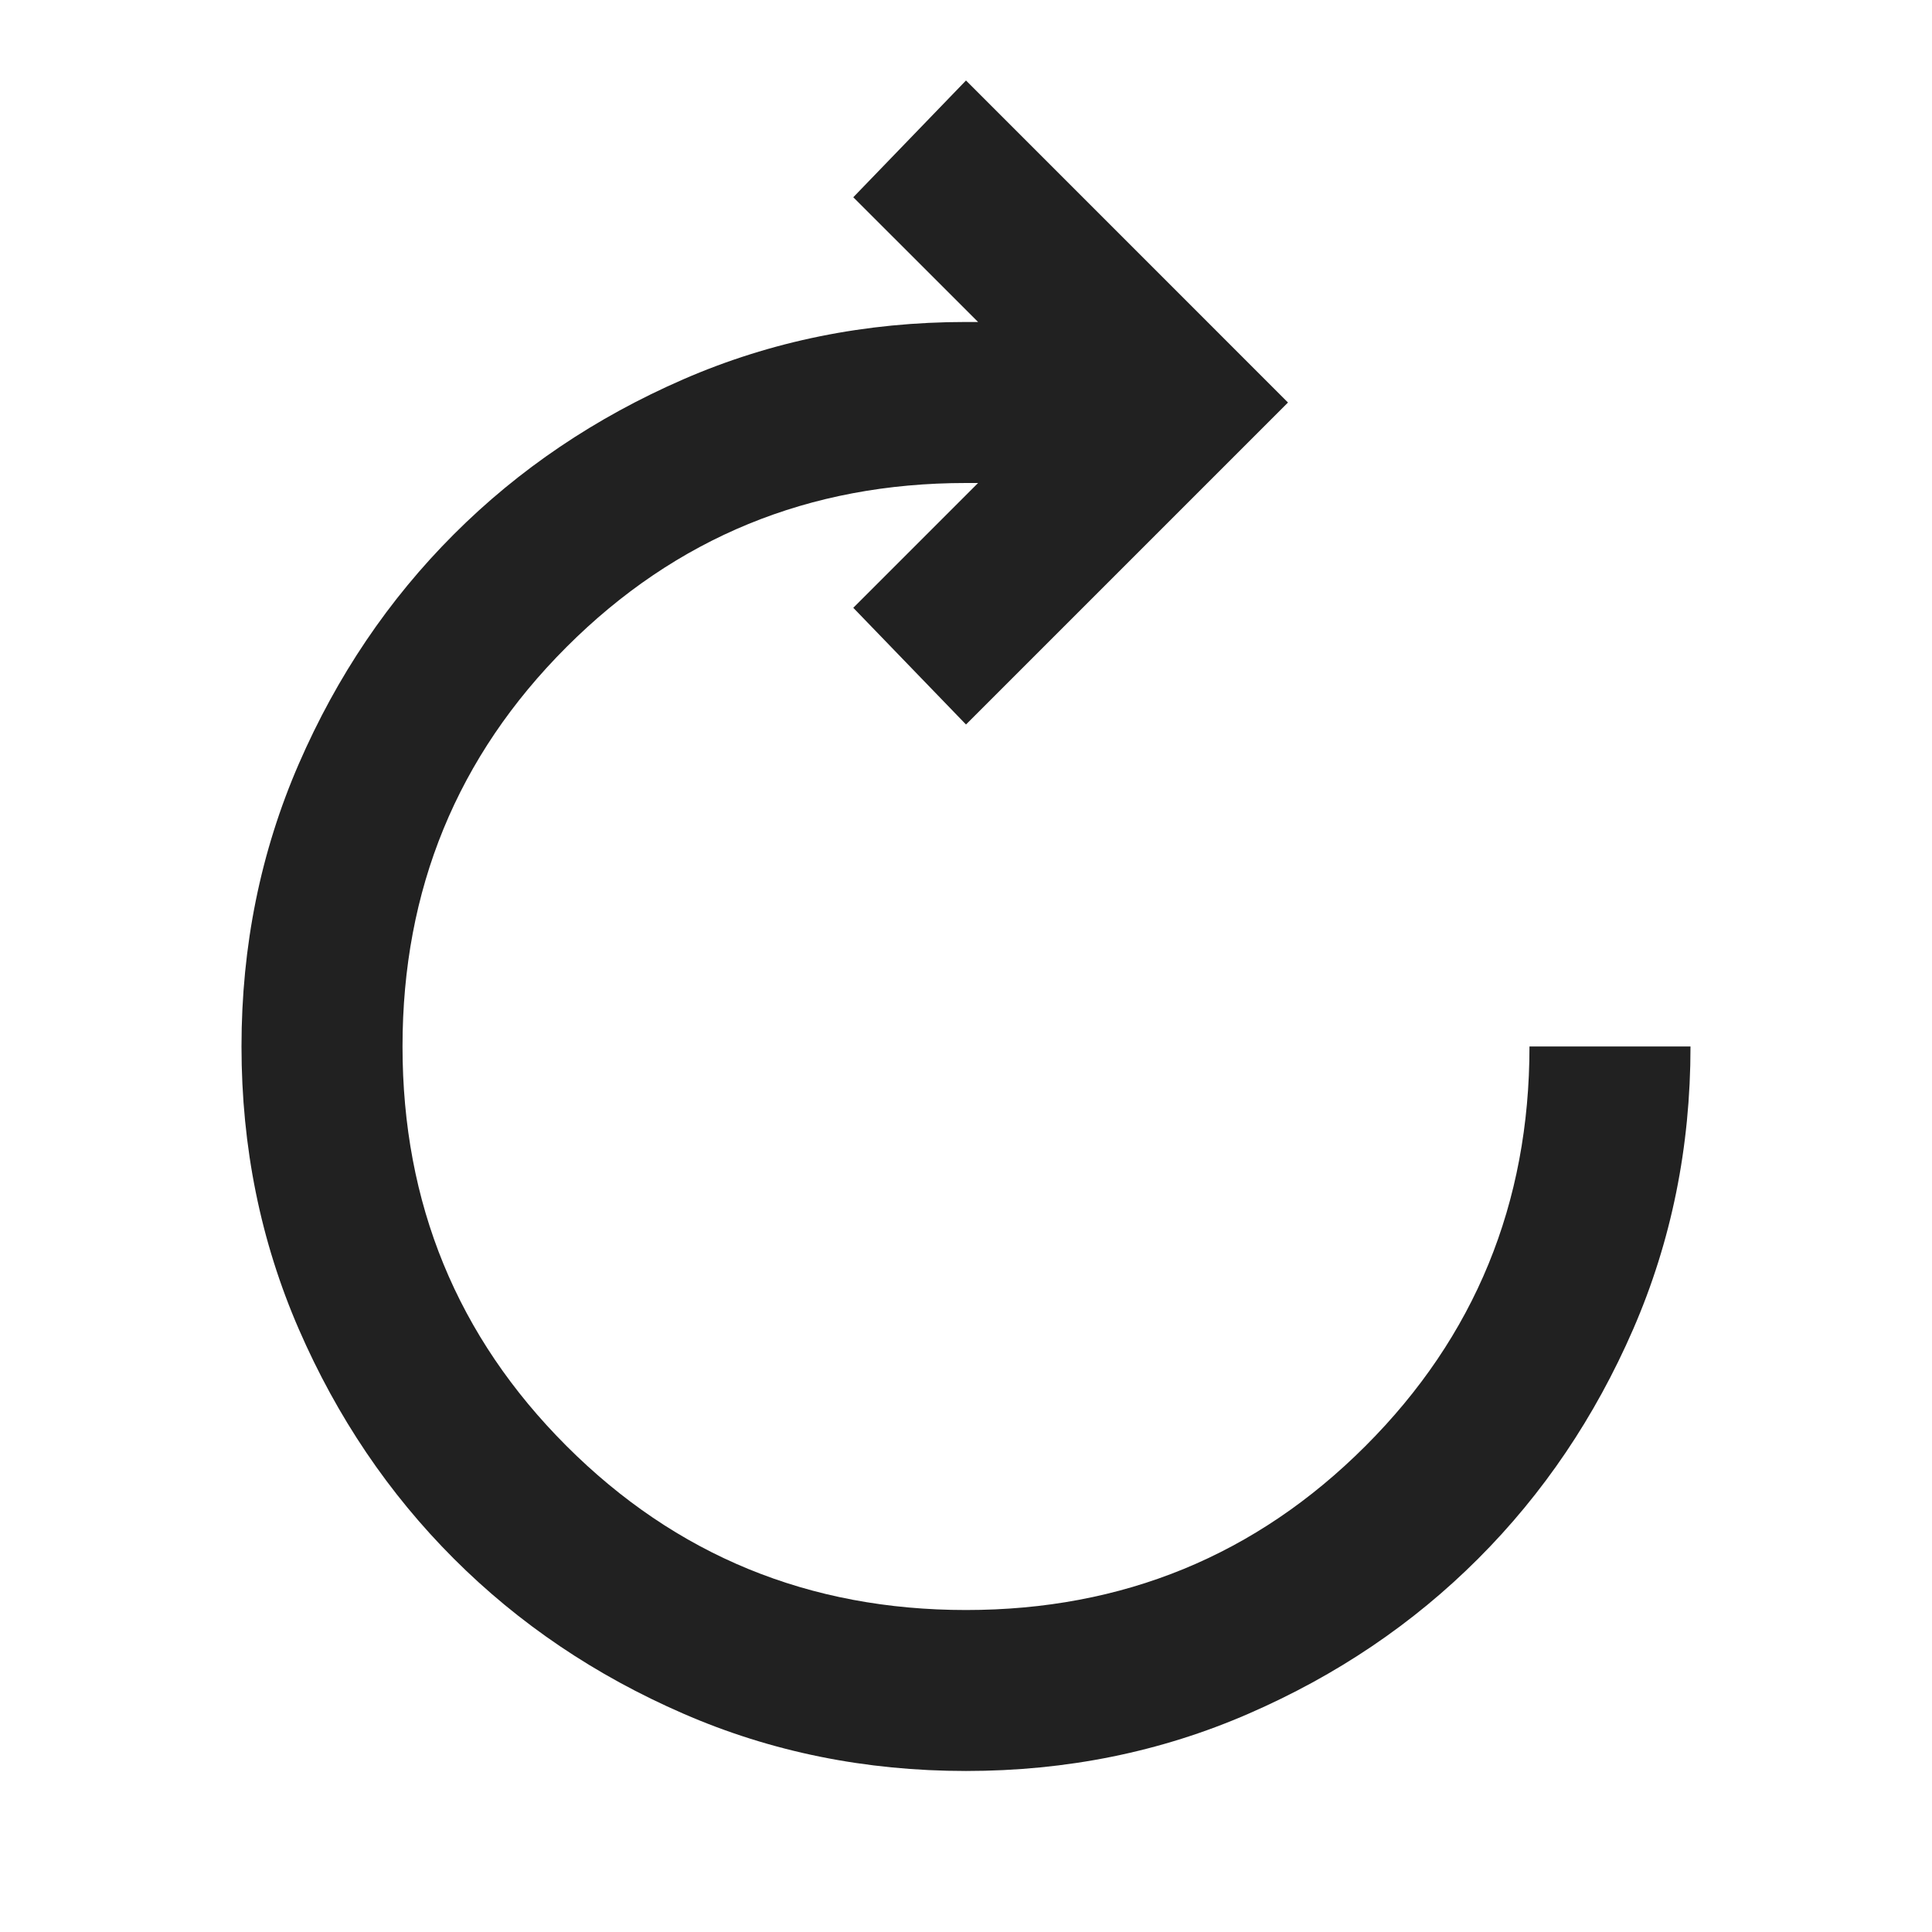
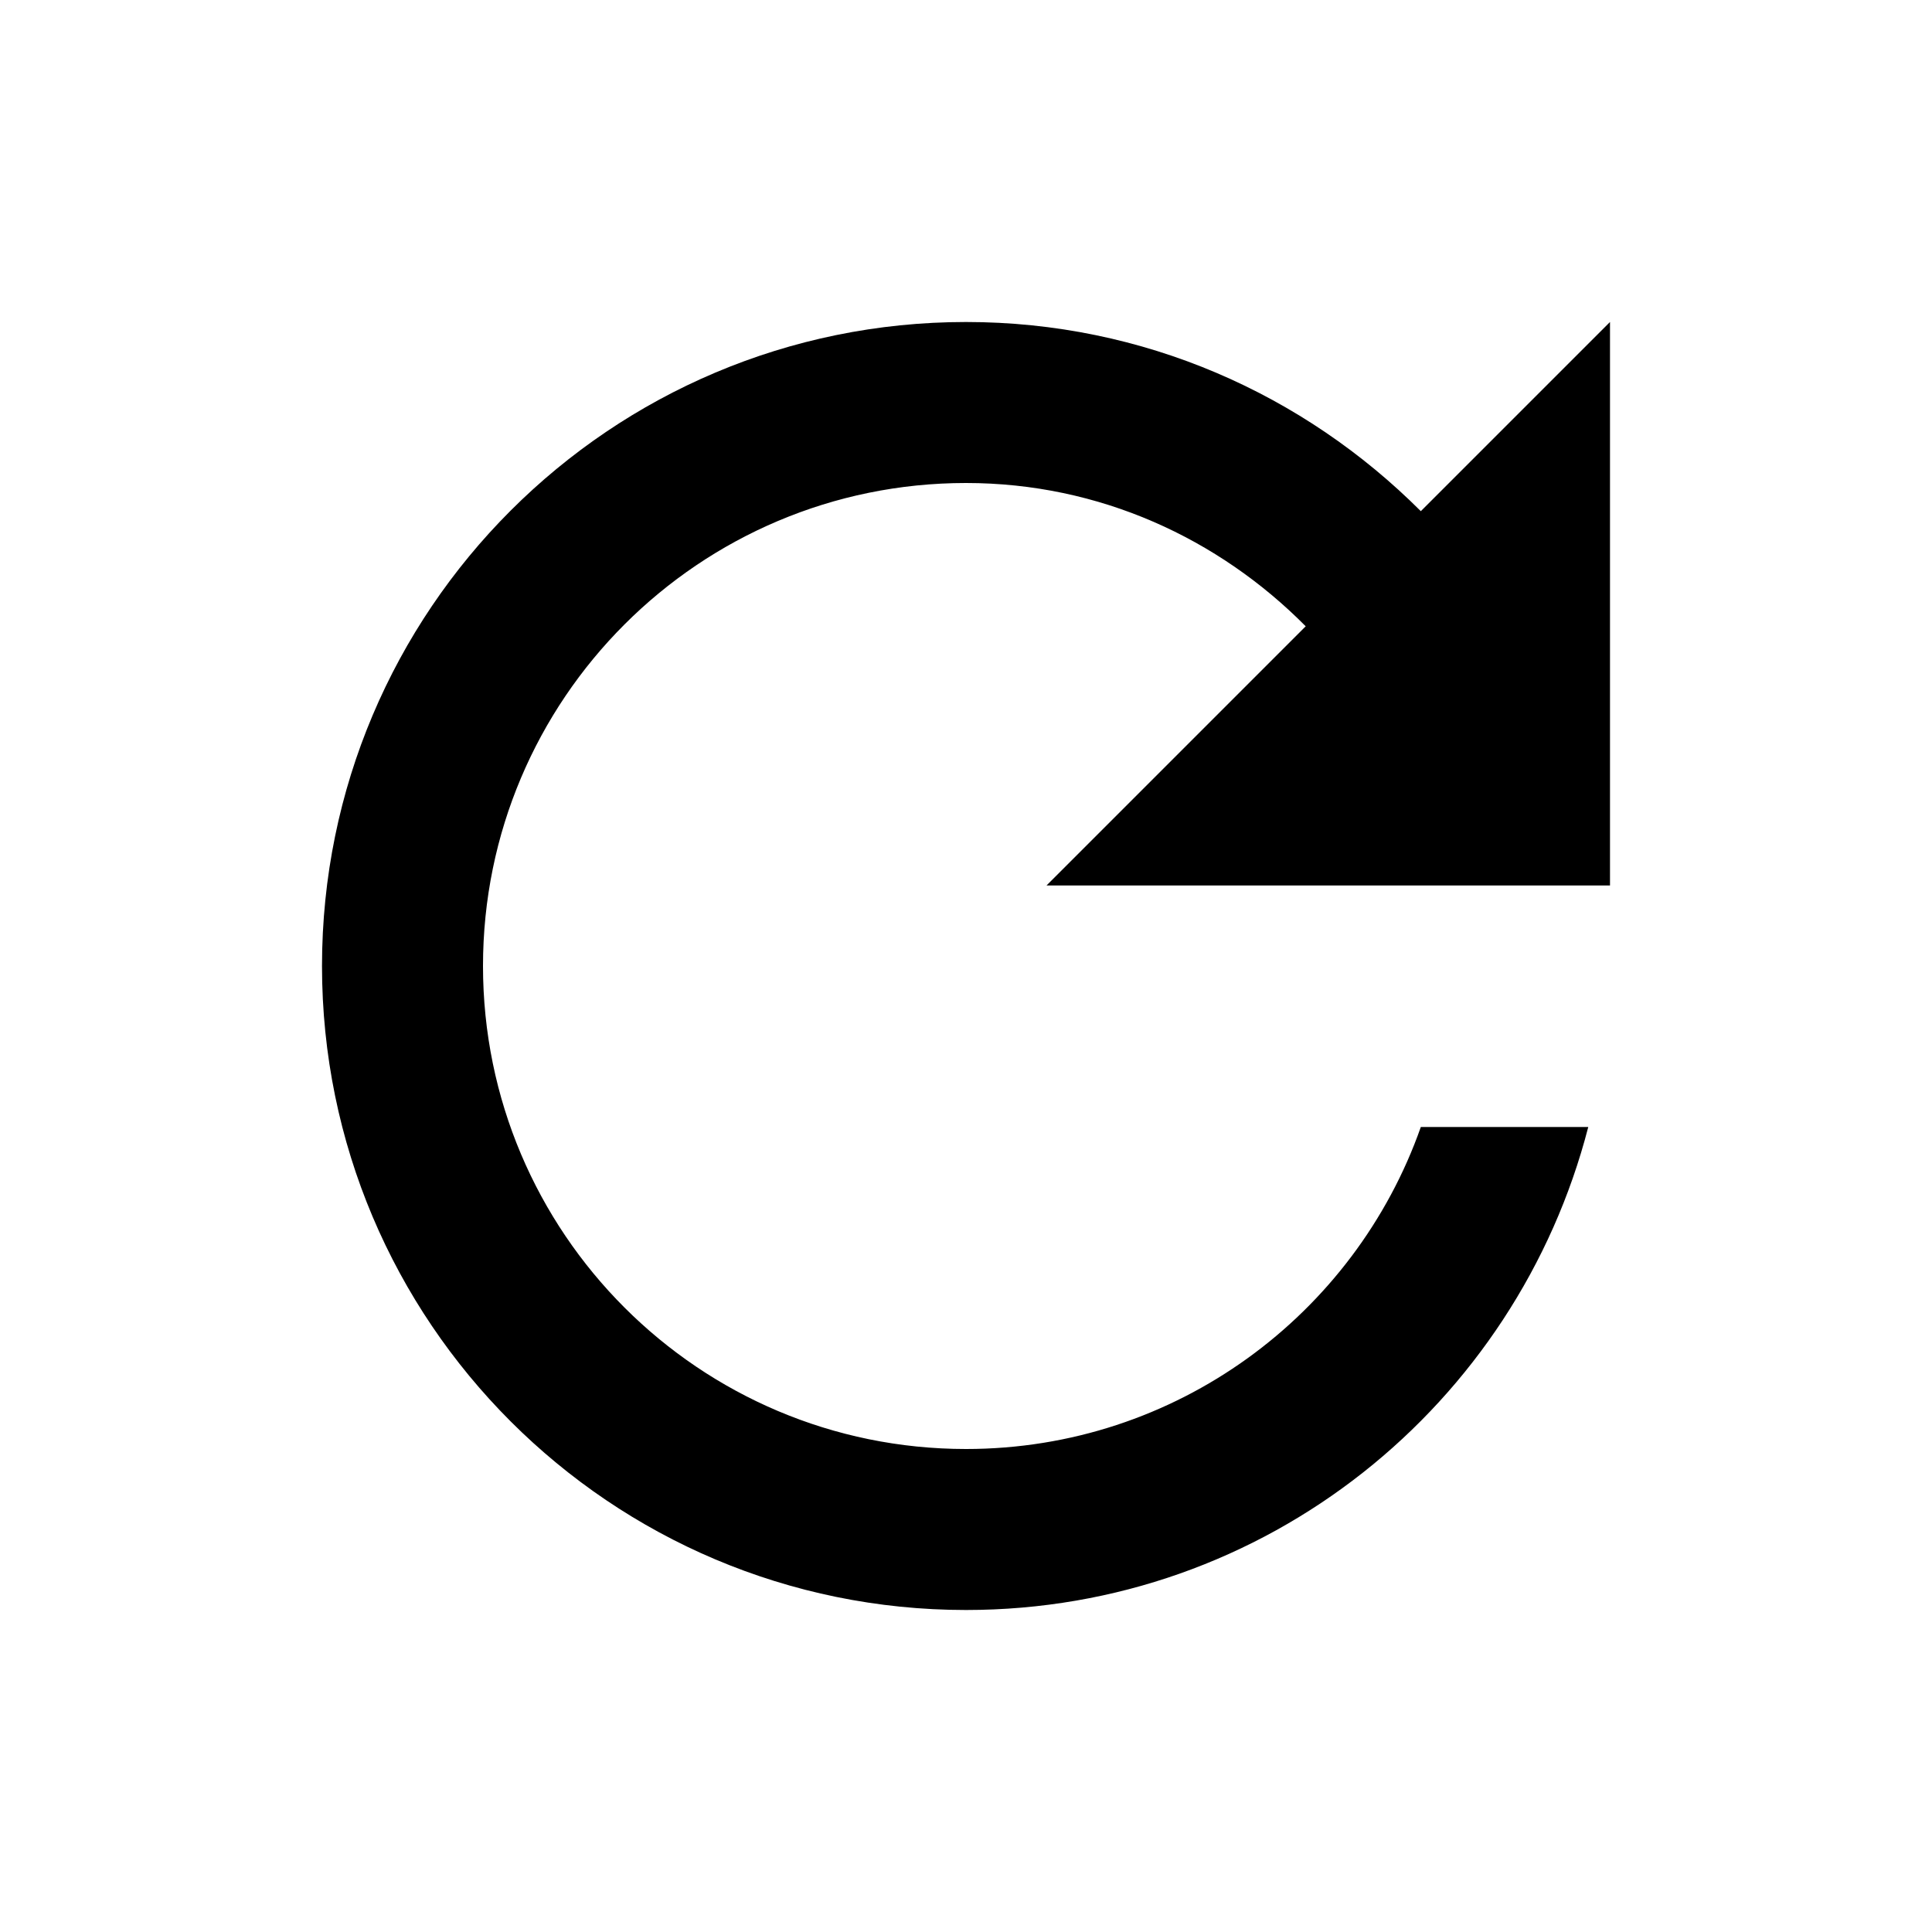
- <svg xmlns="http://www.w3.org/2000/svg" width="32" height="32" viewBox="0 0 32 32" fill="none">
-   <path d="M16 29.333C17.667 29.333 19.228 29.017 20.683 28.383C22.139 27.75 23.406 26.894 24.483 25.817C25.561 24.739 26.417 23.472 27.05 22.017C27.683 20.561 28 19 28 17.333H25.333C25.333 19.933 24.428 22.139 22.617 23.95C20.806 25.761 18.6 26.667 16 26.667C13.4 26.667 11.194 25.761 9.383 23.95C7.572 22.139 6.667 19.933 6.667 17.333C6.667 14.733 7.572 12.528 9.383 10.717C11.194 8.906 13.4 8 16 8H16.2L14.133 10.067L16 12L21.333 6.667L16 1.333L14.133 3.267L16.2 5.333H16C14.333 5.333 12.772 5.65 11.317 6.283C9.861 6.917 8.594 7.772 7.517 8.85C6.439 9.928 5.583 11.194 4.95 12.65C4.317 14.106 4 15.667 4 17.333C4 19 4.317 20.561 4.95 22.017C5.583 23.472 6.439 24.739 7.517 25.817C8.594 26.894 9.861 27.75 11.317 28.383C12.772 29.017 14.333 29.333 16 29.333Z" fill="#212121" />
+ <svg xmlns="http://www.w3.org/2000/svg" viewBox="0 0 24 24">
+   <path d="M17.65,6.35C16.2,4.9 14.21,4 12,4A8,8 0 0,0 4,12A8,8 0 0,0 12,20C15.73,20 18.84,17.45 19.73,14H17.65C16.83,16.33 14.61,18 12,18A6,6 0 0,1 6,12A6,6 0 0,1 12,6C13.66,6 15.14,6.69 16.22,7.78L13,11H20V4L17.65,6.35Z" />
</svg>
